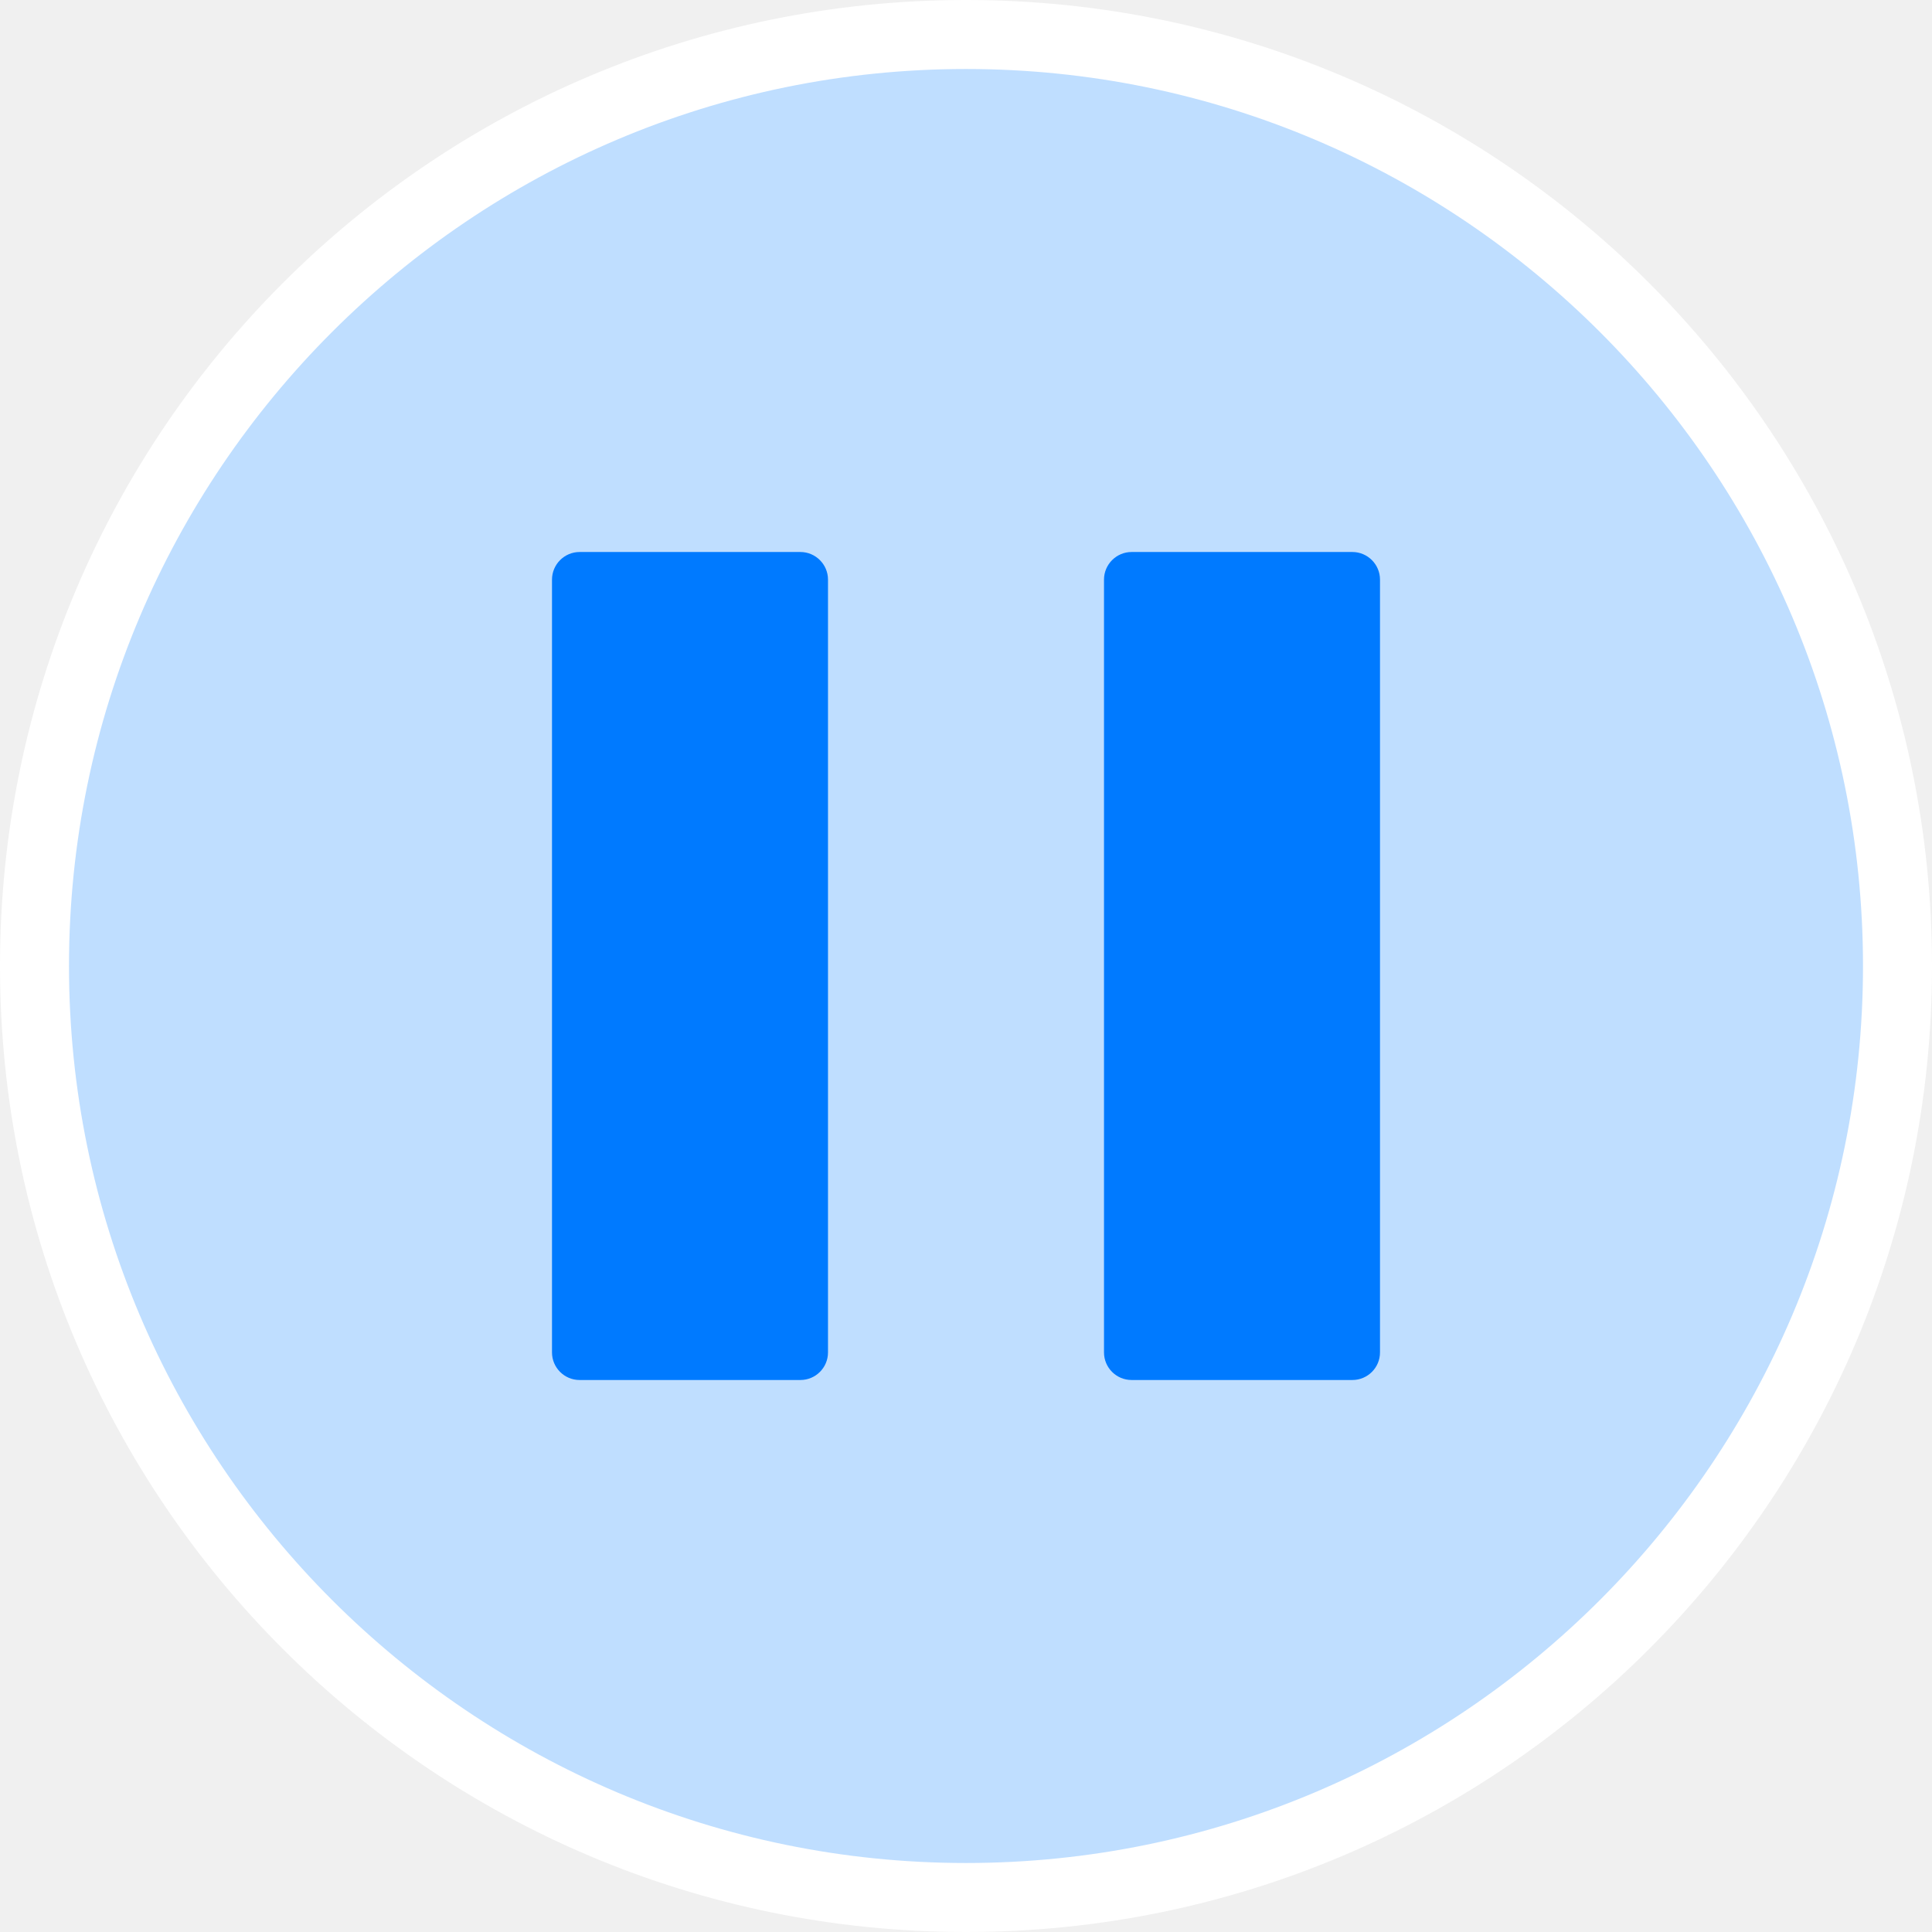
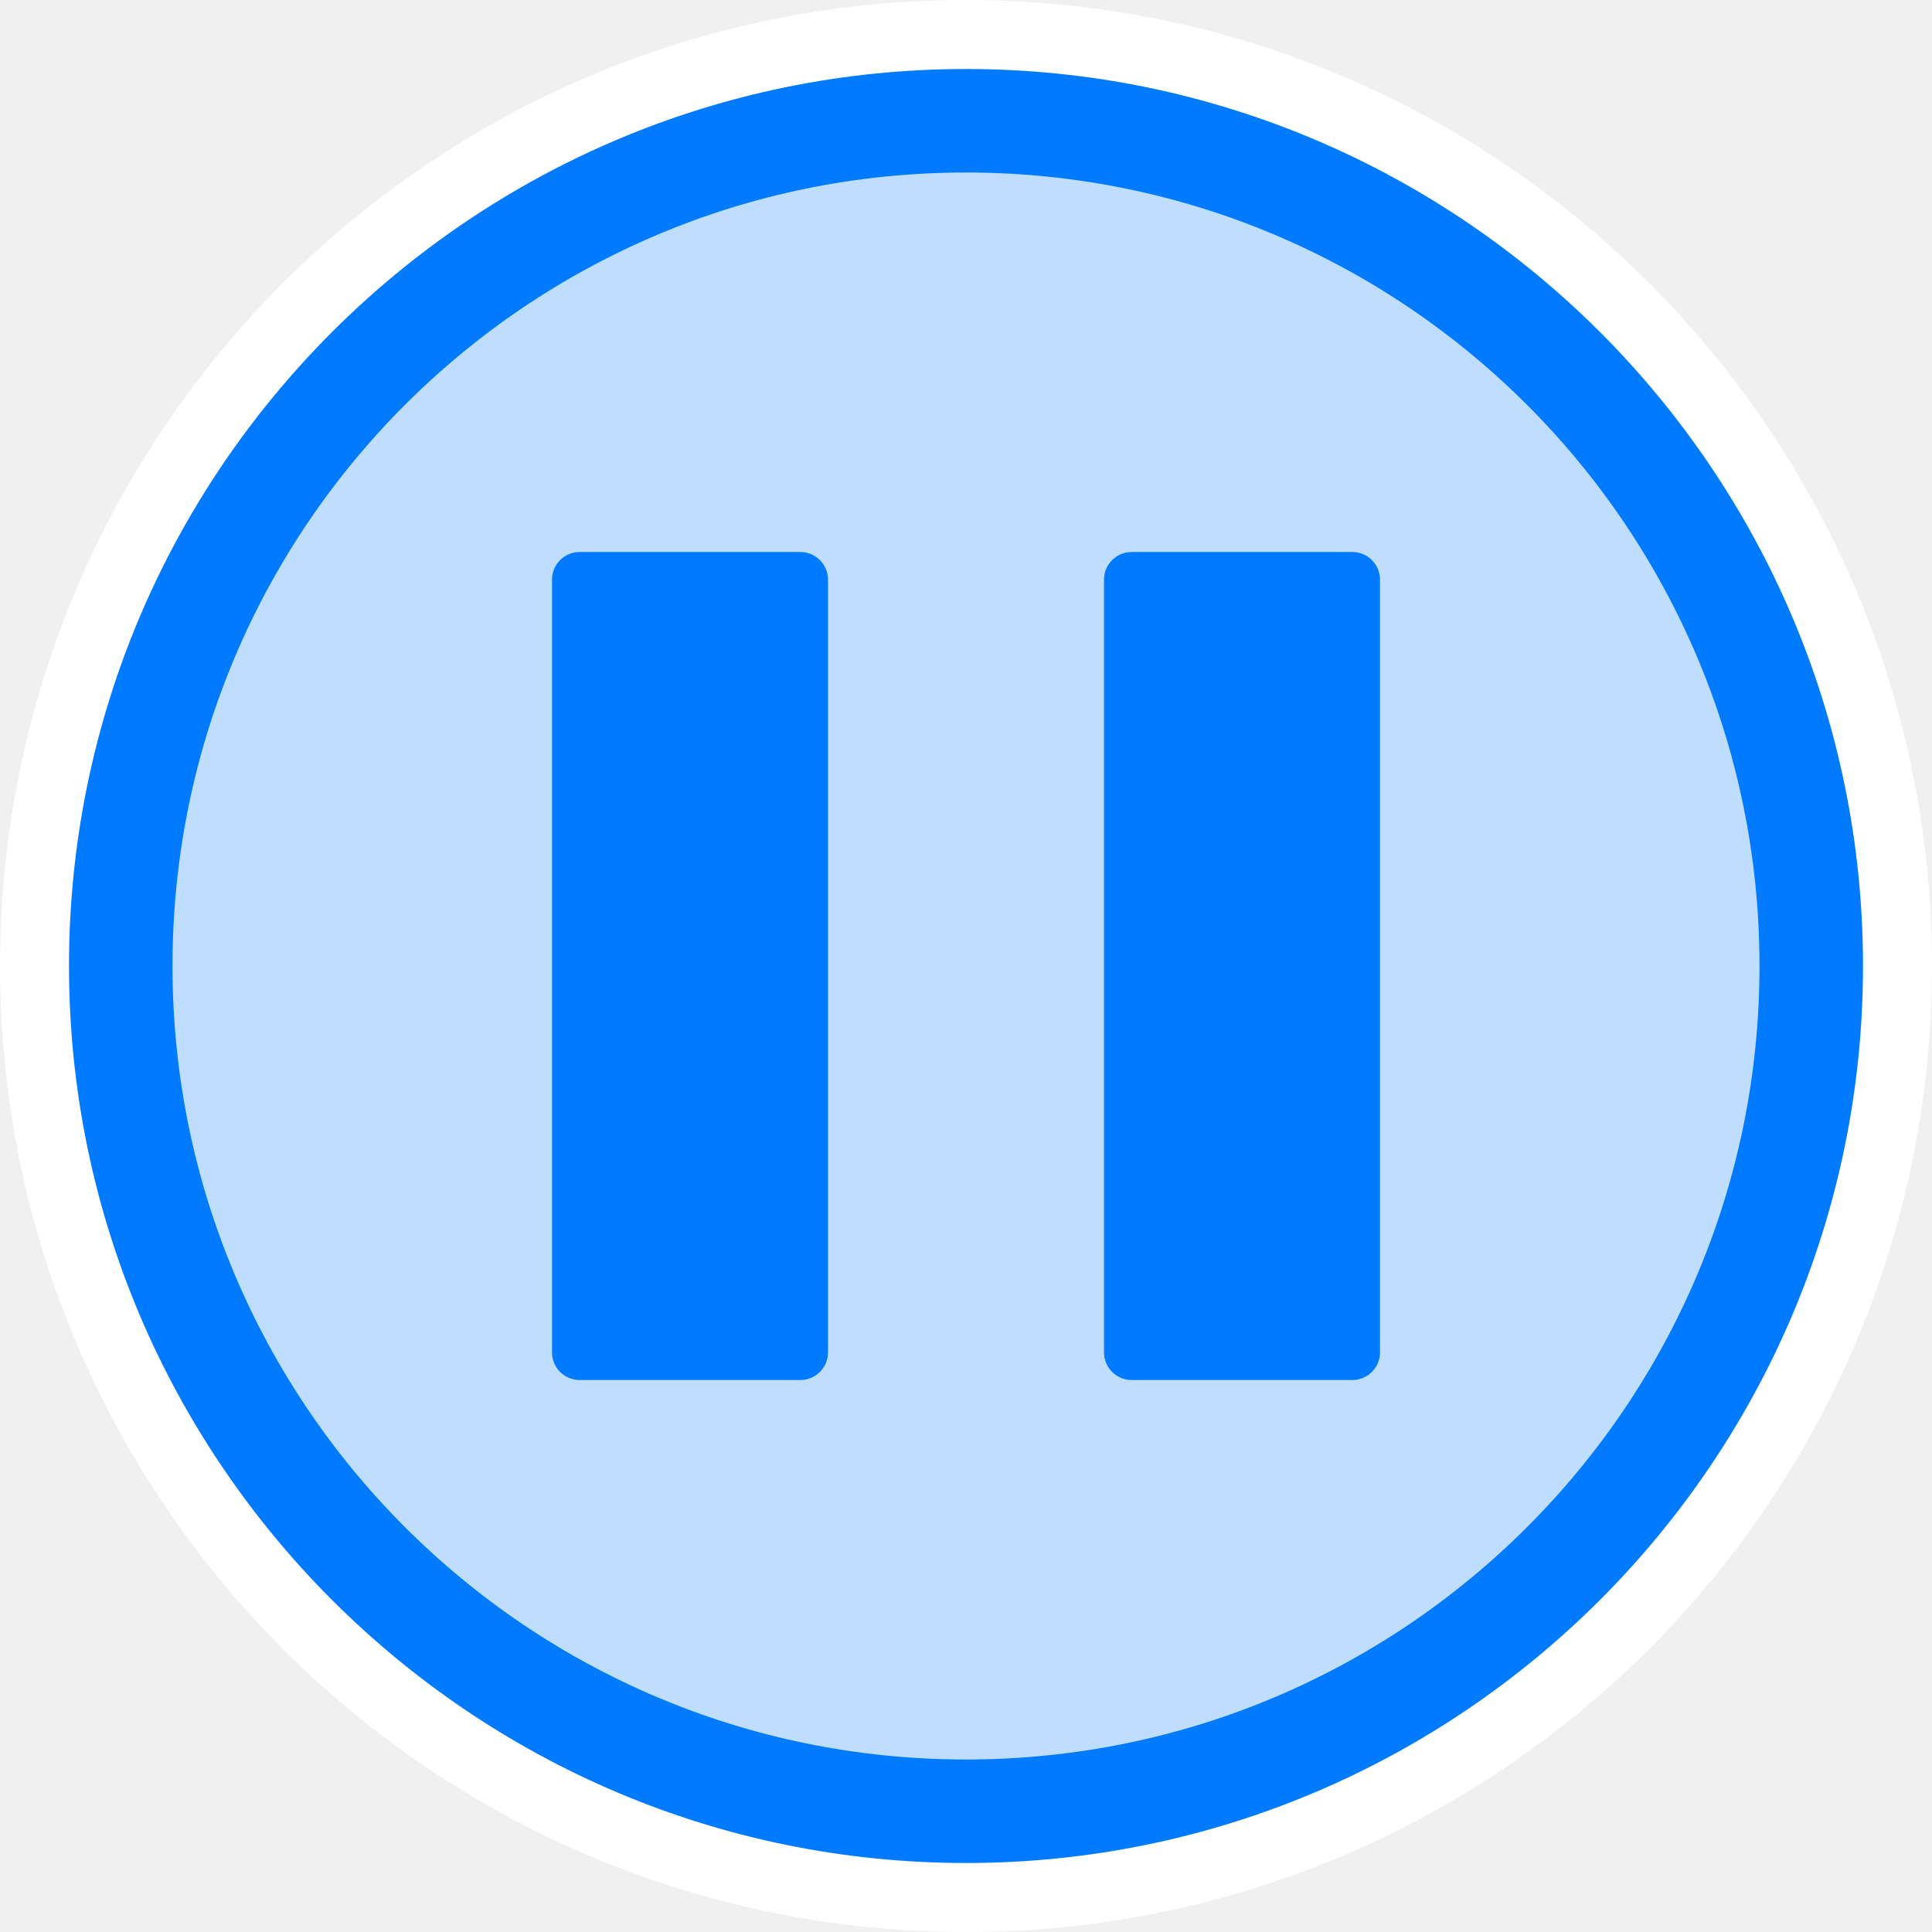
- <svg xmlns="http://www.w3.org/2000/svg" version="1.1" id="Layer_1" x="0" y="0" viewBox="0 0 14 14" xml:space="preserve">
-   <circle fill="rgb(191, 222, 255)" cx="7" cy="7" r="6.75" />
+ <svg xmlns="http://www.w3.org/2000/svg" version="1.1" x="0" y="0" viewBox="0 0 14 14">
+   <circle fill="rgb(191, 222, 255)" stroke="rgb(0, 122, 255)" cx="7" cy="7" r="6.25" />
  <path fill="white" d="M 7 0.5 c 3.584 0 6.5 2.916 6.5 6.5 s -2.916 6.5 -6.5 6.5 S 0.5 10.584 0.5 7 3.416 0.5 7 0.5 M 7 0 a 7 7 0 1 0 0 14 A 7 7 0 0 0 7 0 z" />
  <path fill="rgb(0, 122, 255)" d="M 5.8 10 H 4.2 a 0.2 0.2 0 0 1 -0.2 -0.2 V 4.2 c 0 -0.11 0.09 -0.2 0.2 -0.2 h 1.6 c 0.11 0 0.2 0.09 0.2 0.2 v 5.6 a 0.2 0.2 0 0 1 -0.2 0.2 z M 9.8 10 H 8.2 a 0.2 0.2 0 0 1 -0.2 -0.2 V 4.2 c 0 -0.11 0.09 -0.2 0.2 -0.2 h 1.6 c 0.11 0 0.2 0.09 0.2 0.2 v 5.6 a 0.2 0.2 0 0 1 -0.2 0.2 z" />
</svg>
